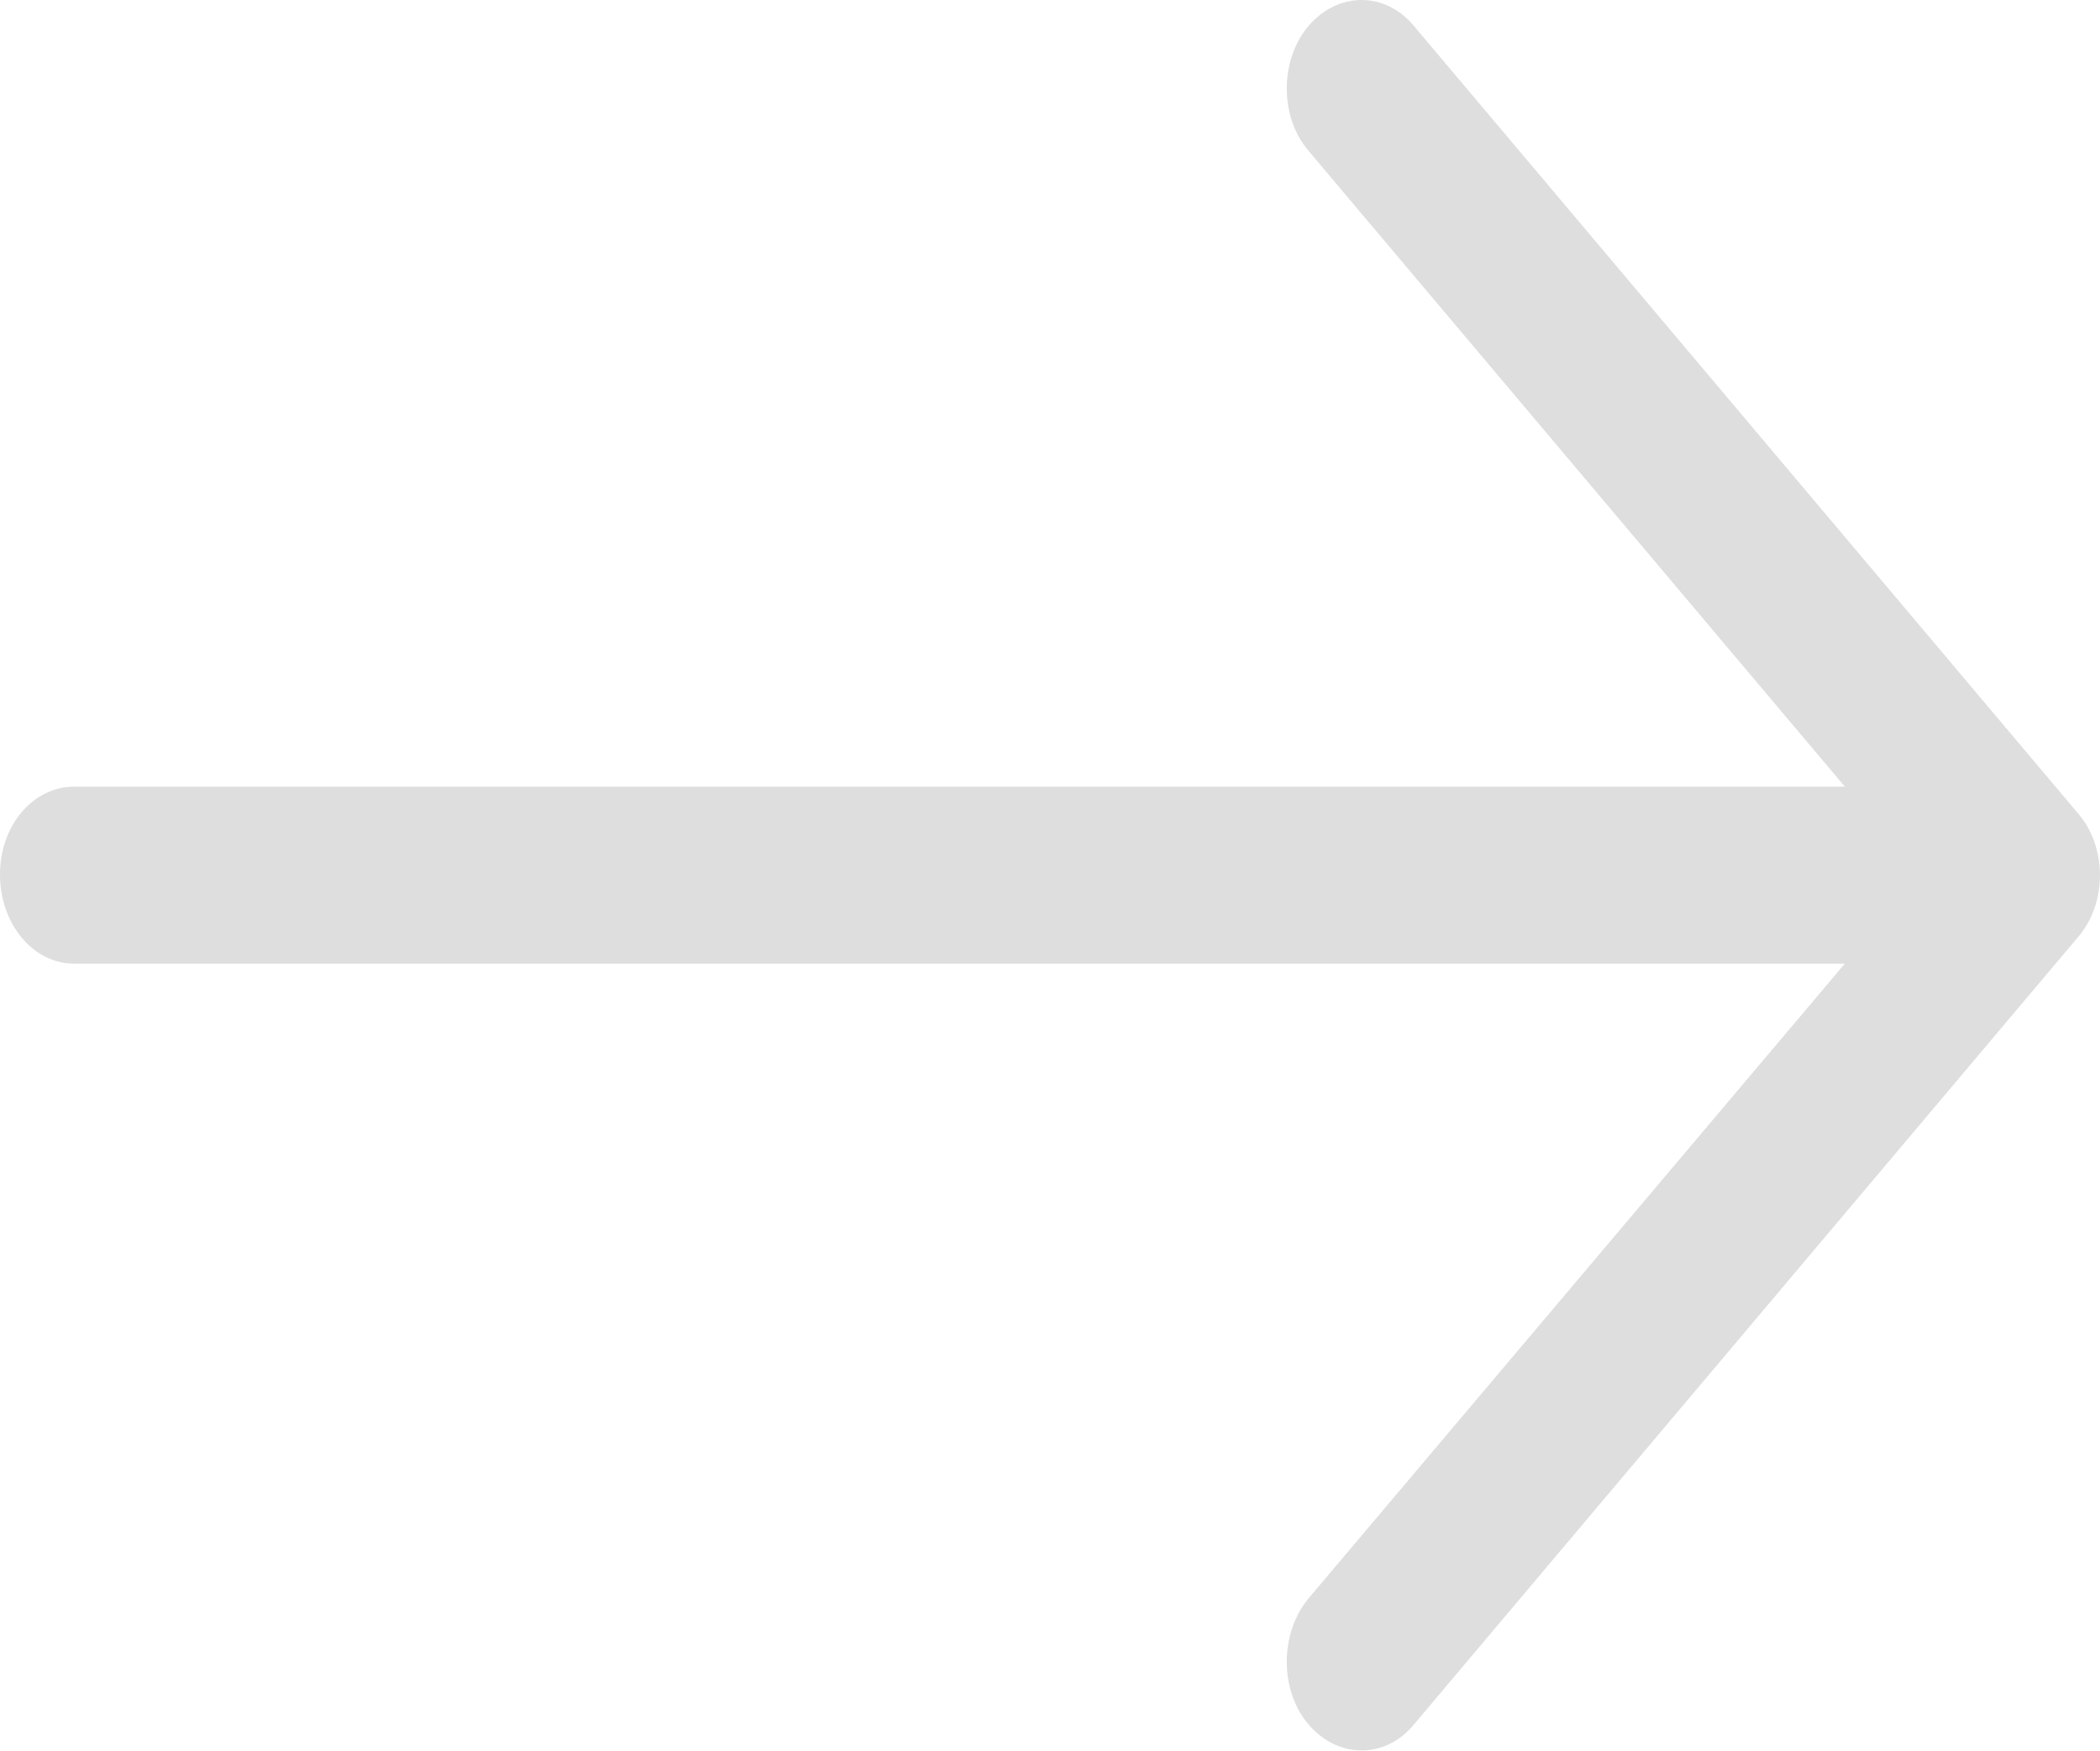
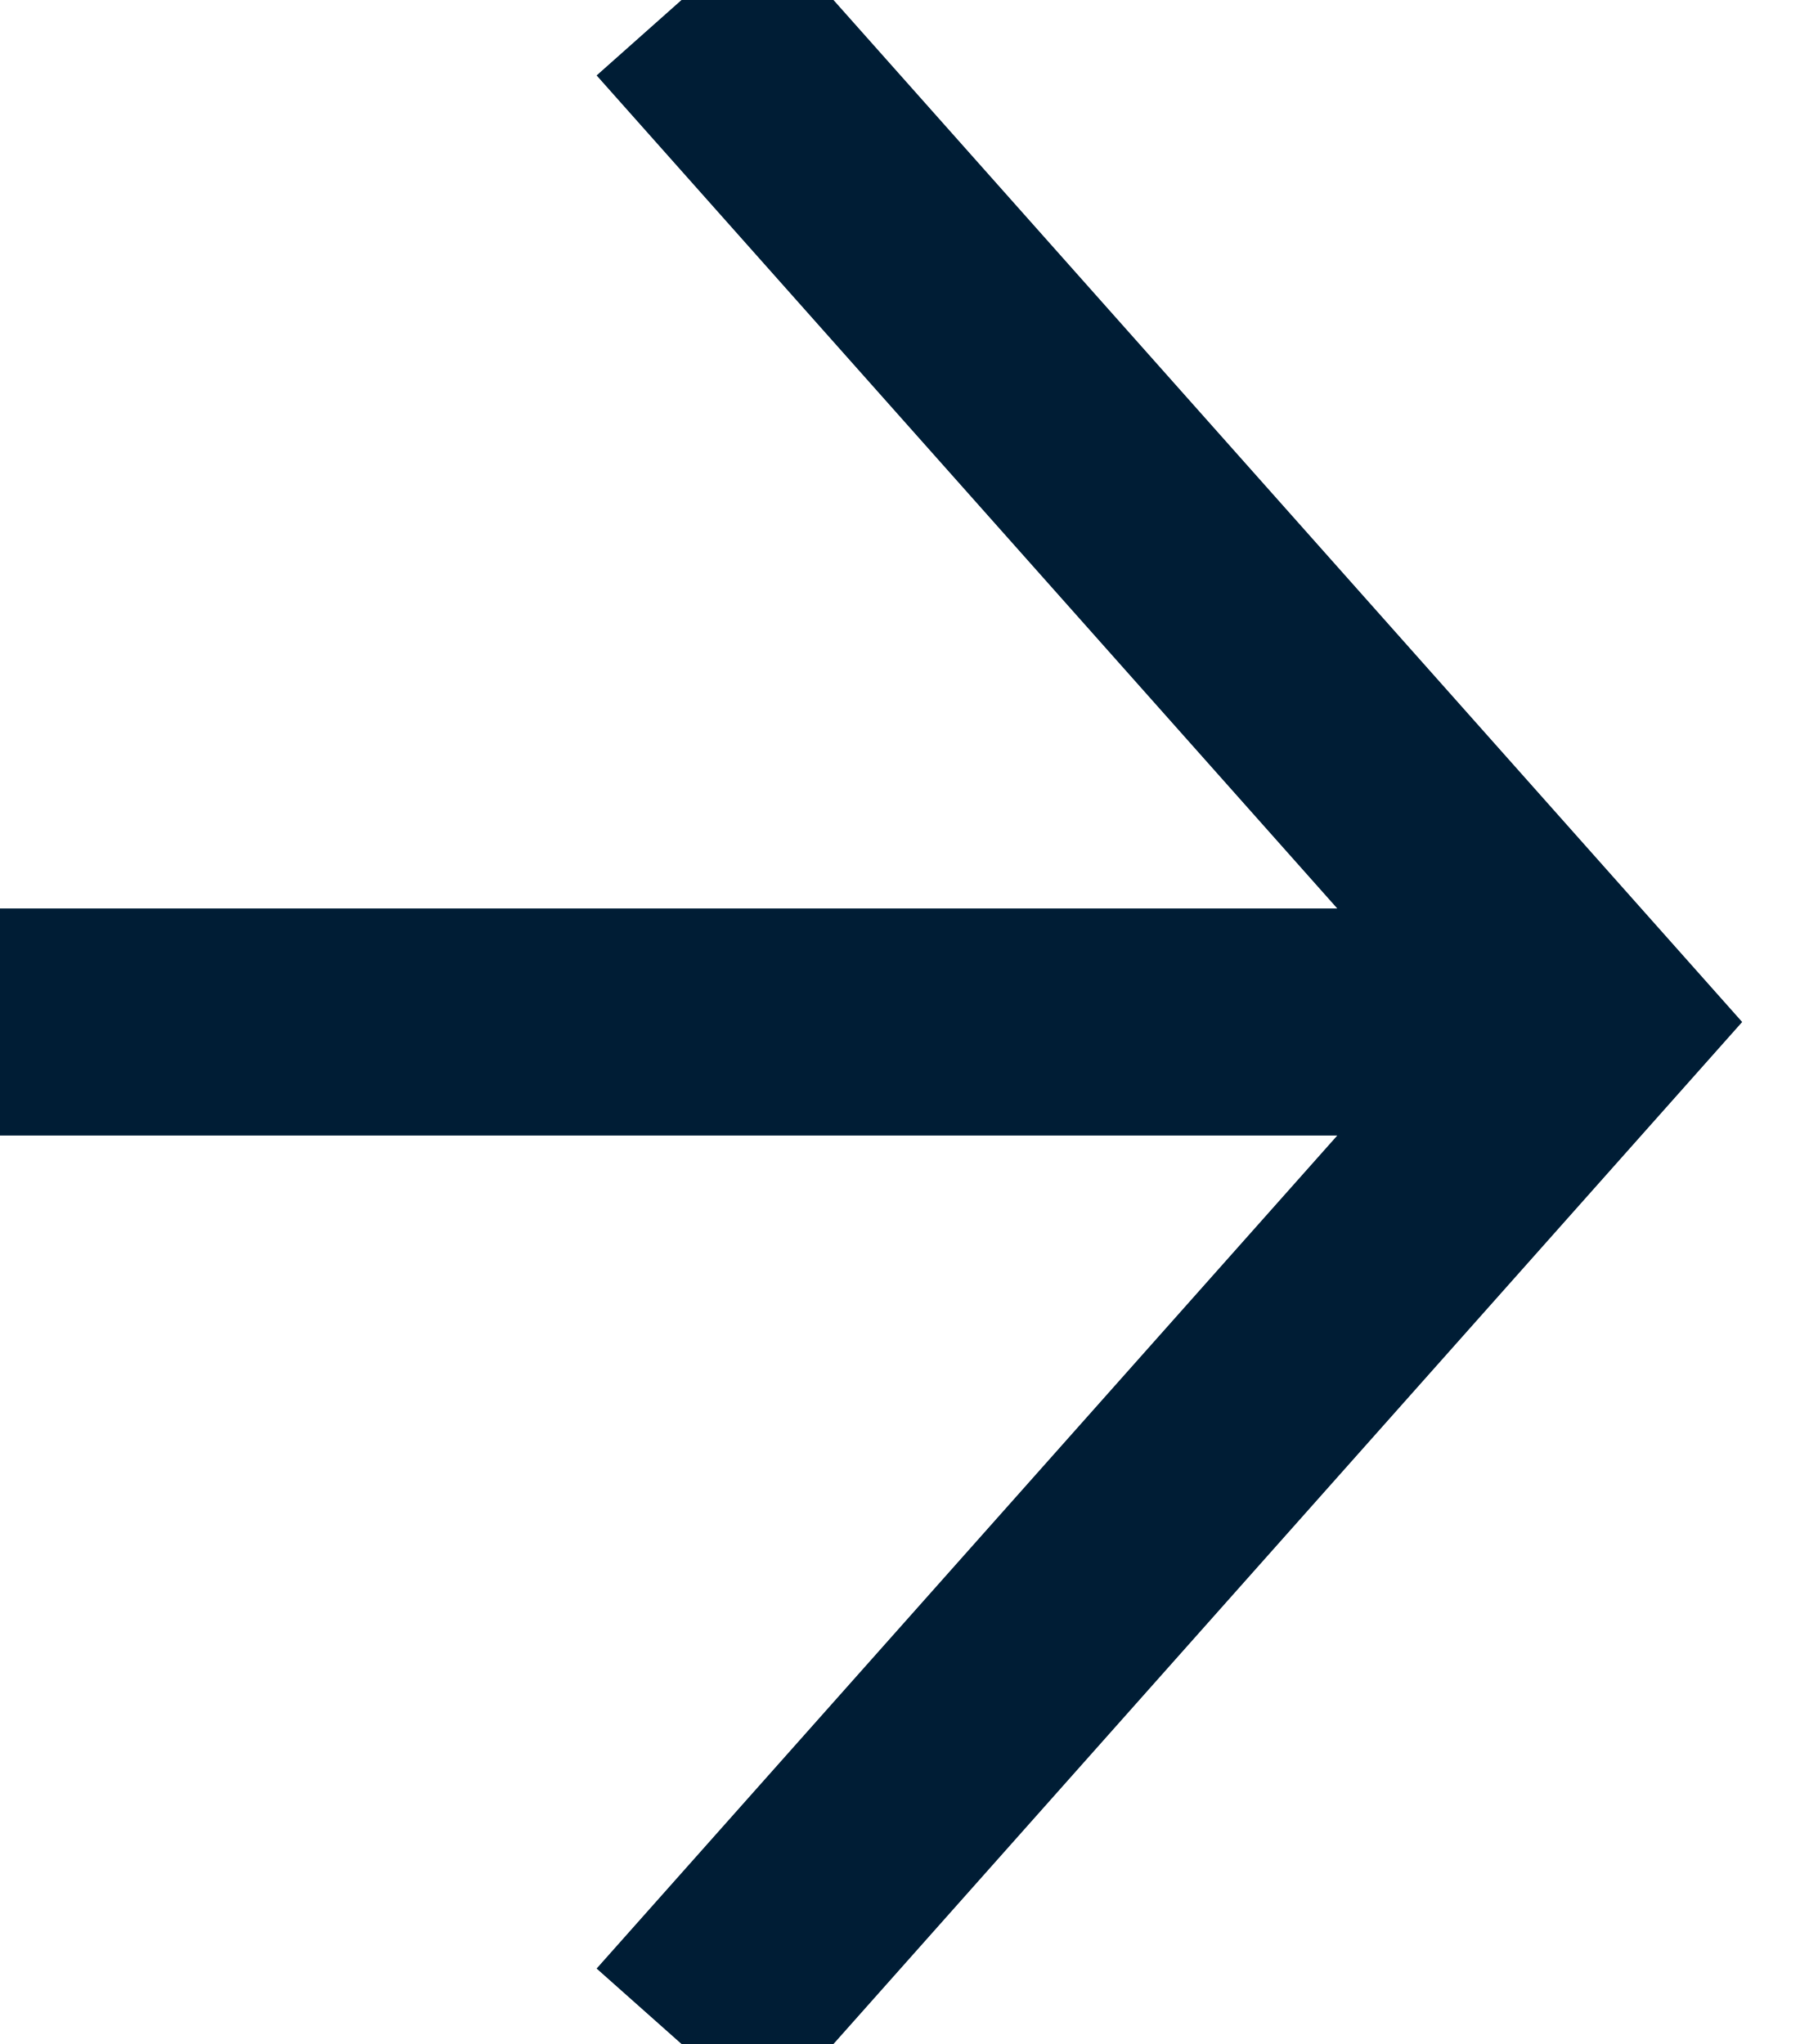
- <svg xmlns="http://www.w3.org/2000/svg" width="12px" height="10px" viewBox="0 0 12 10" version="1.1">
-   <defs />
-   <g id="Symbols" stroke="none" stroke-width="1" fill="none" fill-rule="evenodd" opacity="0.3">
-     <g id="Proposal-Object-Copy-8" transform="translate(-264, -63)" fill="#1E201D" fill-rule="nonzero">
-       <g id="Group-2" transform="translate(51, 60)">
-         <g id="flaticon1526943485-svg" transform="translate(213, 3)">
-           <path d="M8.081,0.15 C7.917,-0.05 7.645,-0.05 7.476,0.15 C7.312,0.344 7.312,0.667 7.476,0.86 L10.542,4.494 L0.423,4.494 C0.187,4.495 0,4.717 0,4.996 C0,5.276 0.187,5.505 0.423,5.505 L10.542,5.505 L7.476,9.133 C7.312,9.333 7.312,9.656 7.476,9.85 C7.645,10.05 7.918,10.05 8.081,9.85 L11.873,5.355 C12.042,5.161 12.042,4.839 11.873,4.645 L8.081,0.15 Z" id="Shape" opacity="0.5" />
-         </g>
-       </g>
+ <svg xmlns="http://www.w3.org/2000/svg" width="8" height="9" viewBox="0 0 8 9">
+   <g fill="none" fill-rule="evenodd">
+     <g stroke="#001D35">
+       <path d="M3 0l4 4.5L3 9M7 4.5H0" />
    </g>
  </g>
</svg>
